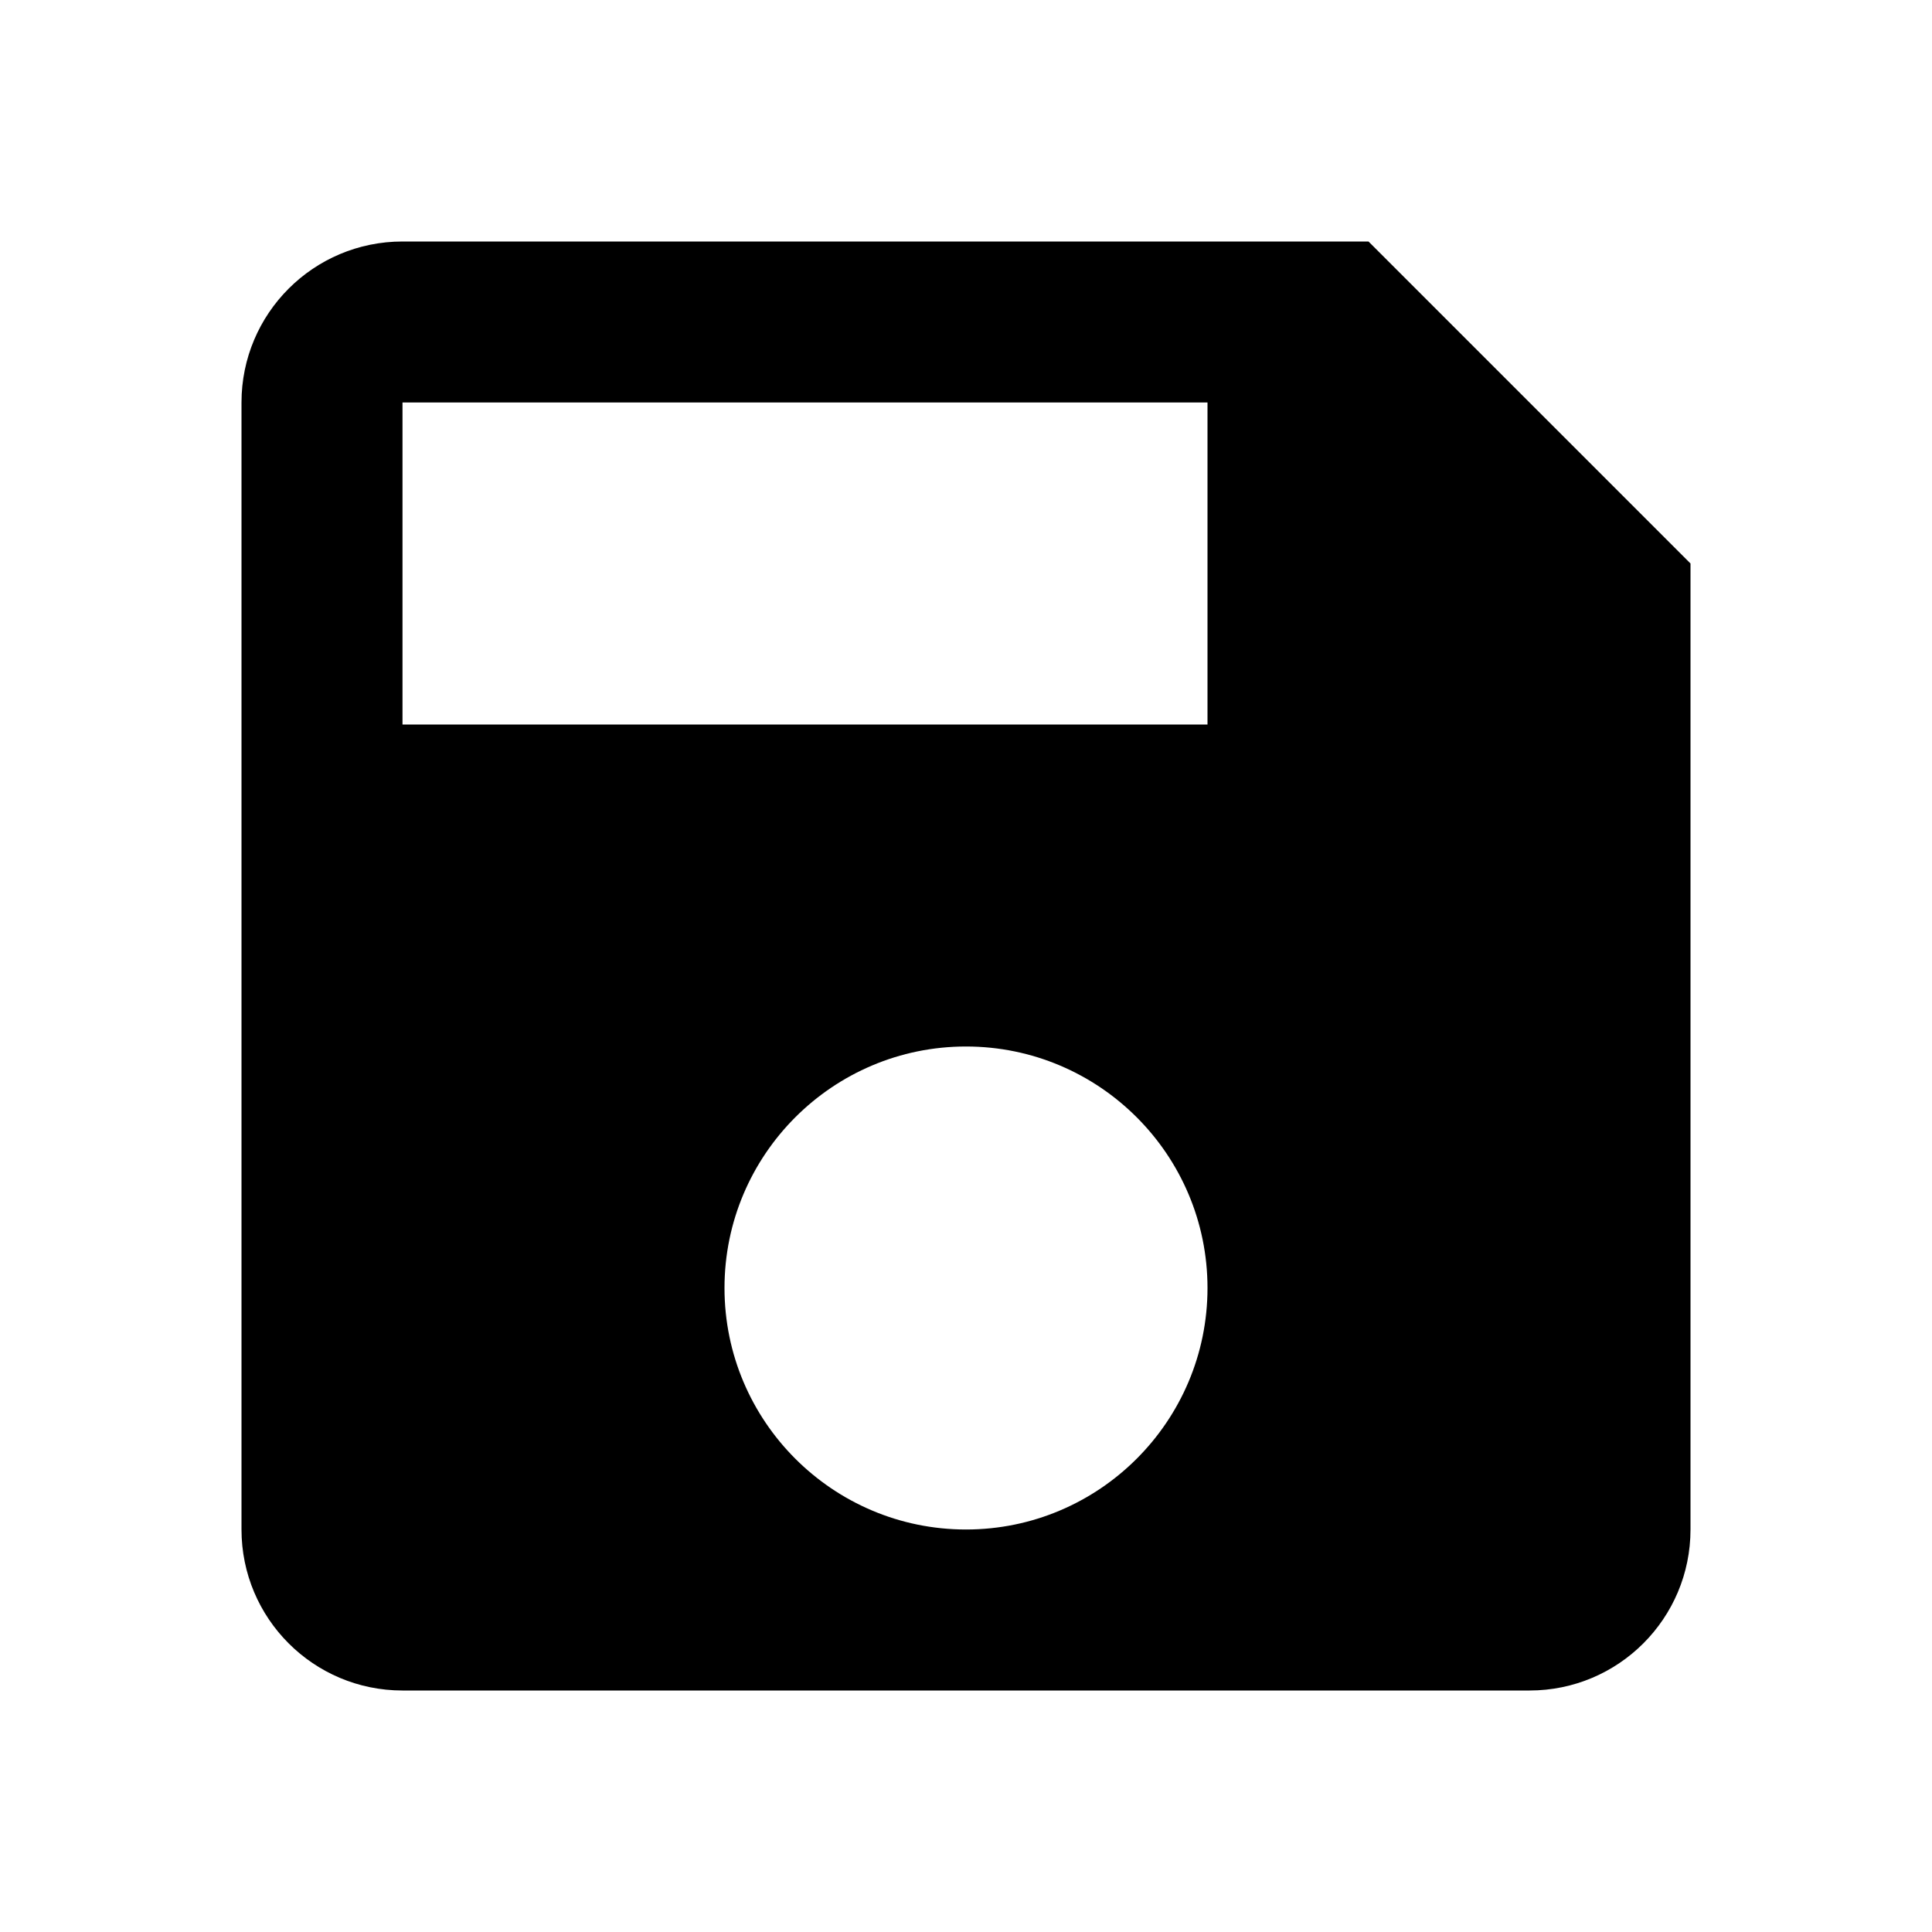
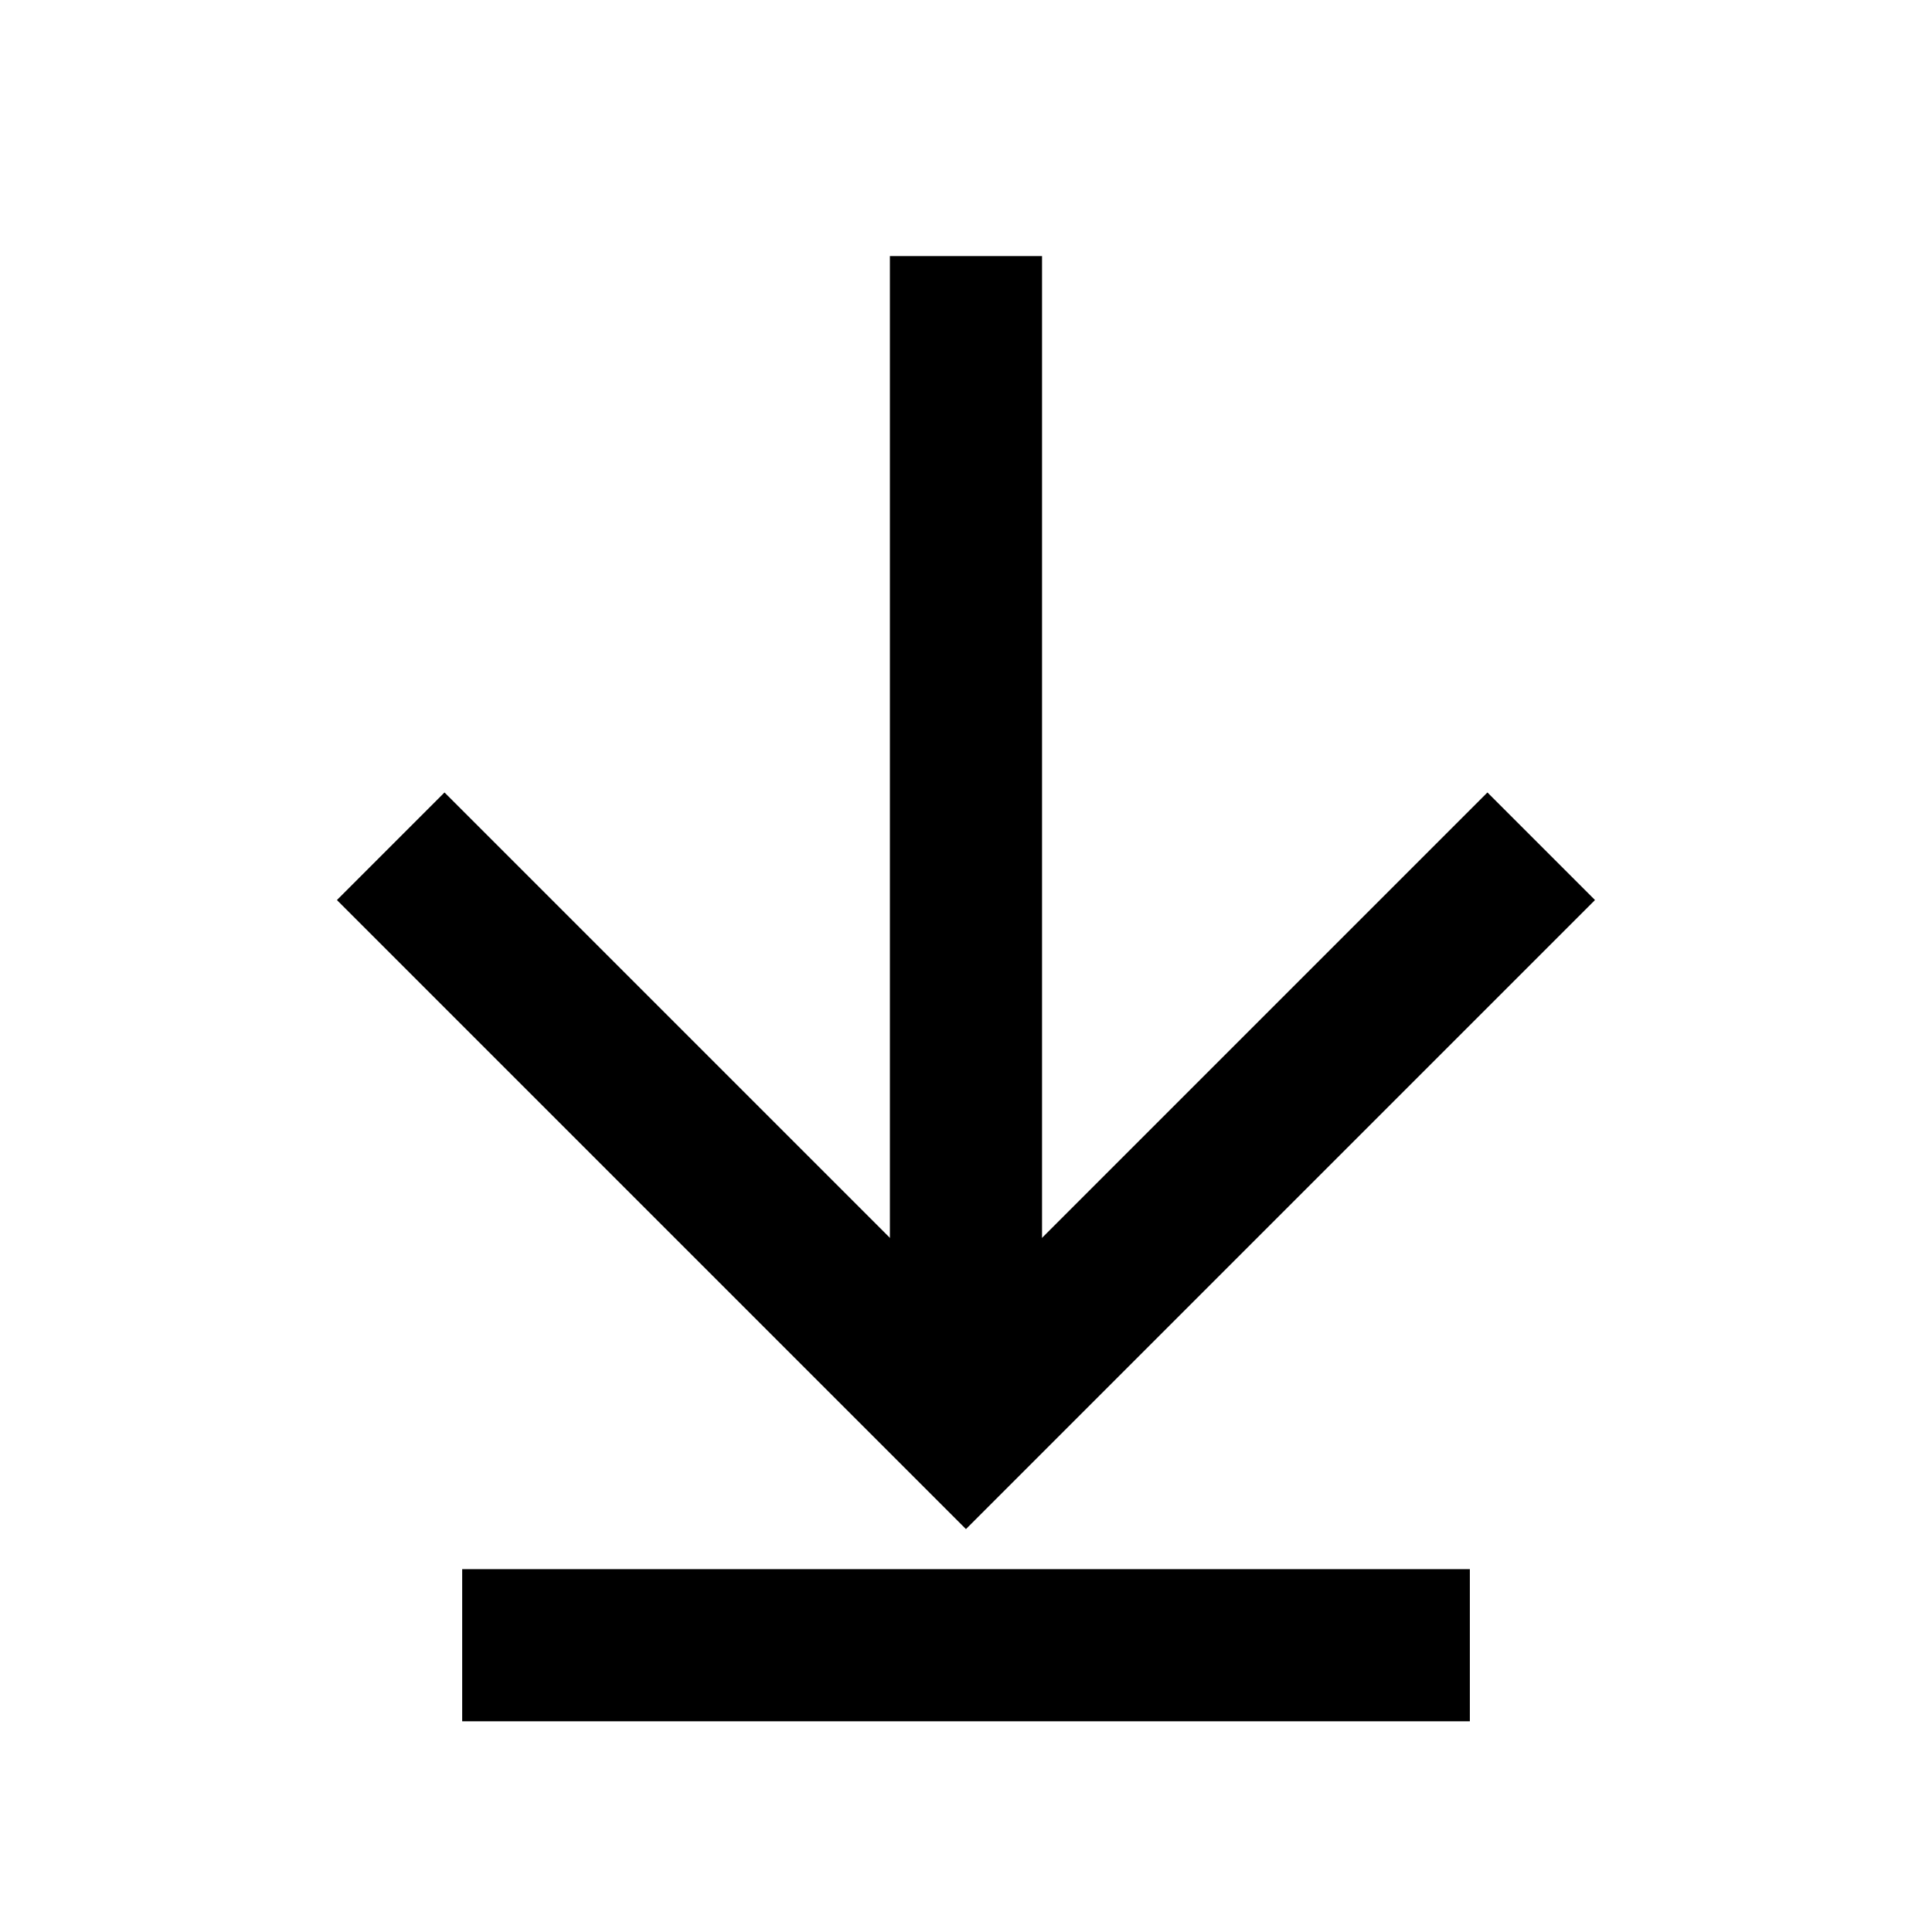
<svg xmlns="http://www.w3.org/2000/svg" width="48" height="48" viewBox="0 0 48 48">
-   <path d="M34 6H10c-2.21 0-4 1.79-4 4v28c0 2.21 1.79 4 4 4h28c2.21 0 4-1.79 4-4V14l-8-8zM24 38c-3.31 0-6-2.69-6-6s2.69-6 6-6 6 2.69 6 6-2.69 6-6 6zm6-20H10v-8h20v8z" />
+   <g fill="none" stroke="#000" stroke-width="3.78">
+     <path d="m23.999 6.362v28.953" />
+     <path d="m36.518 40.875h-25.035" />
+     <path d="m38.291 21.025-14.292 14.292-14.292-14.292" />
+   </g>
</svg>
